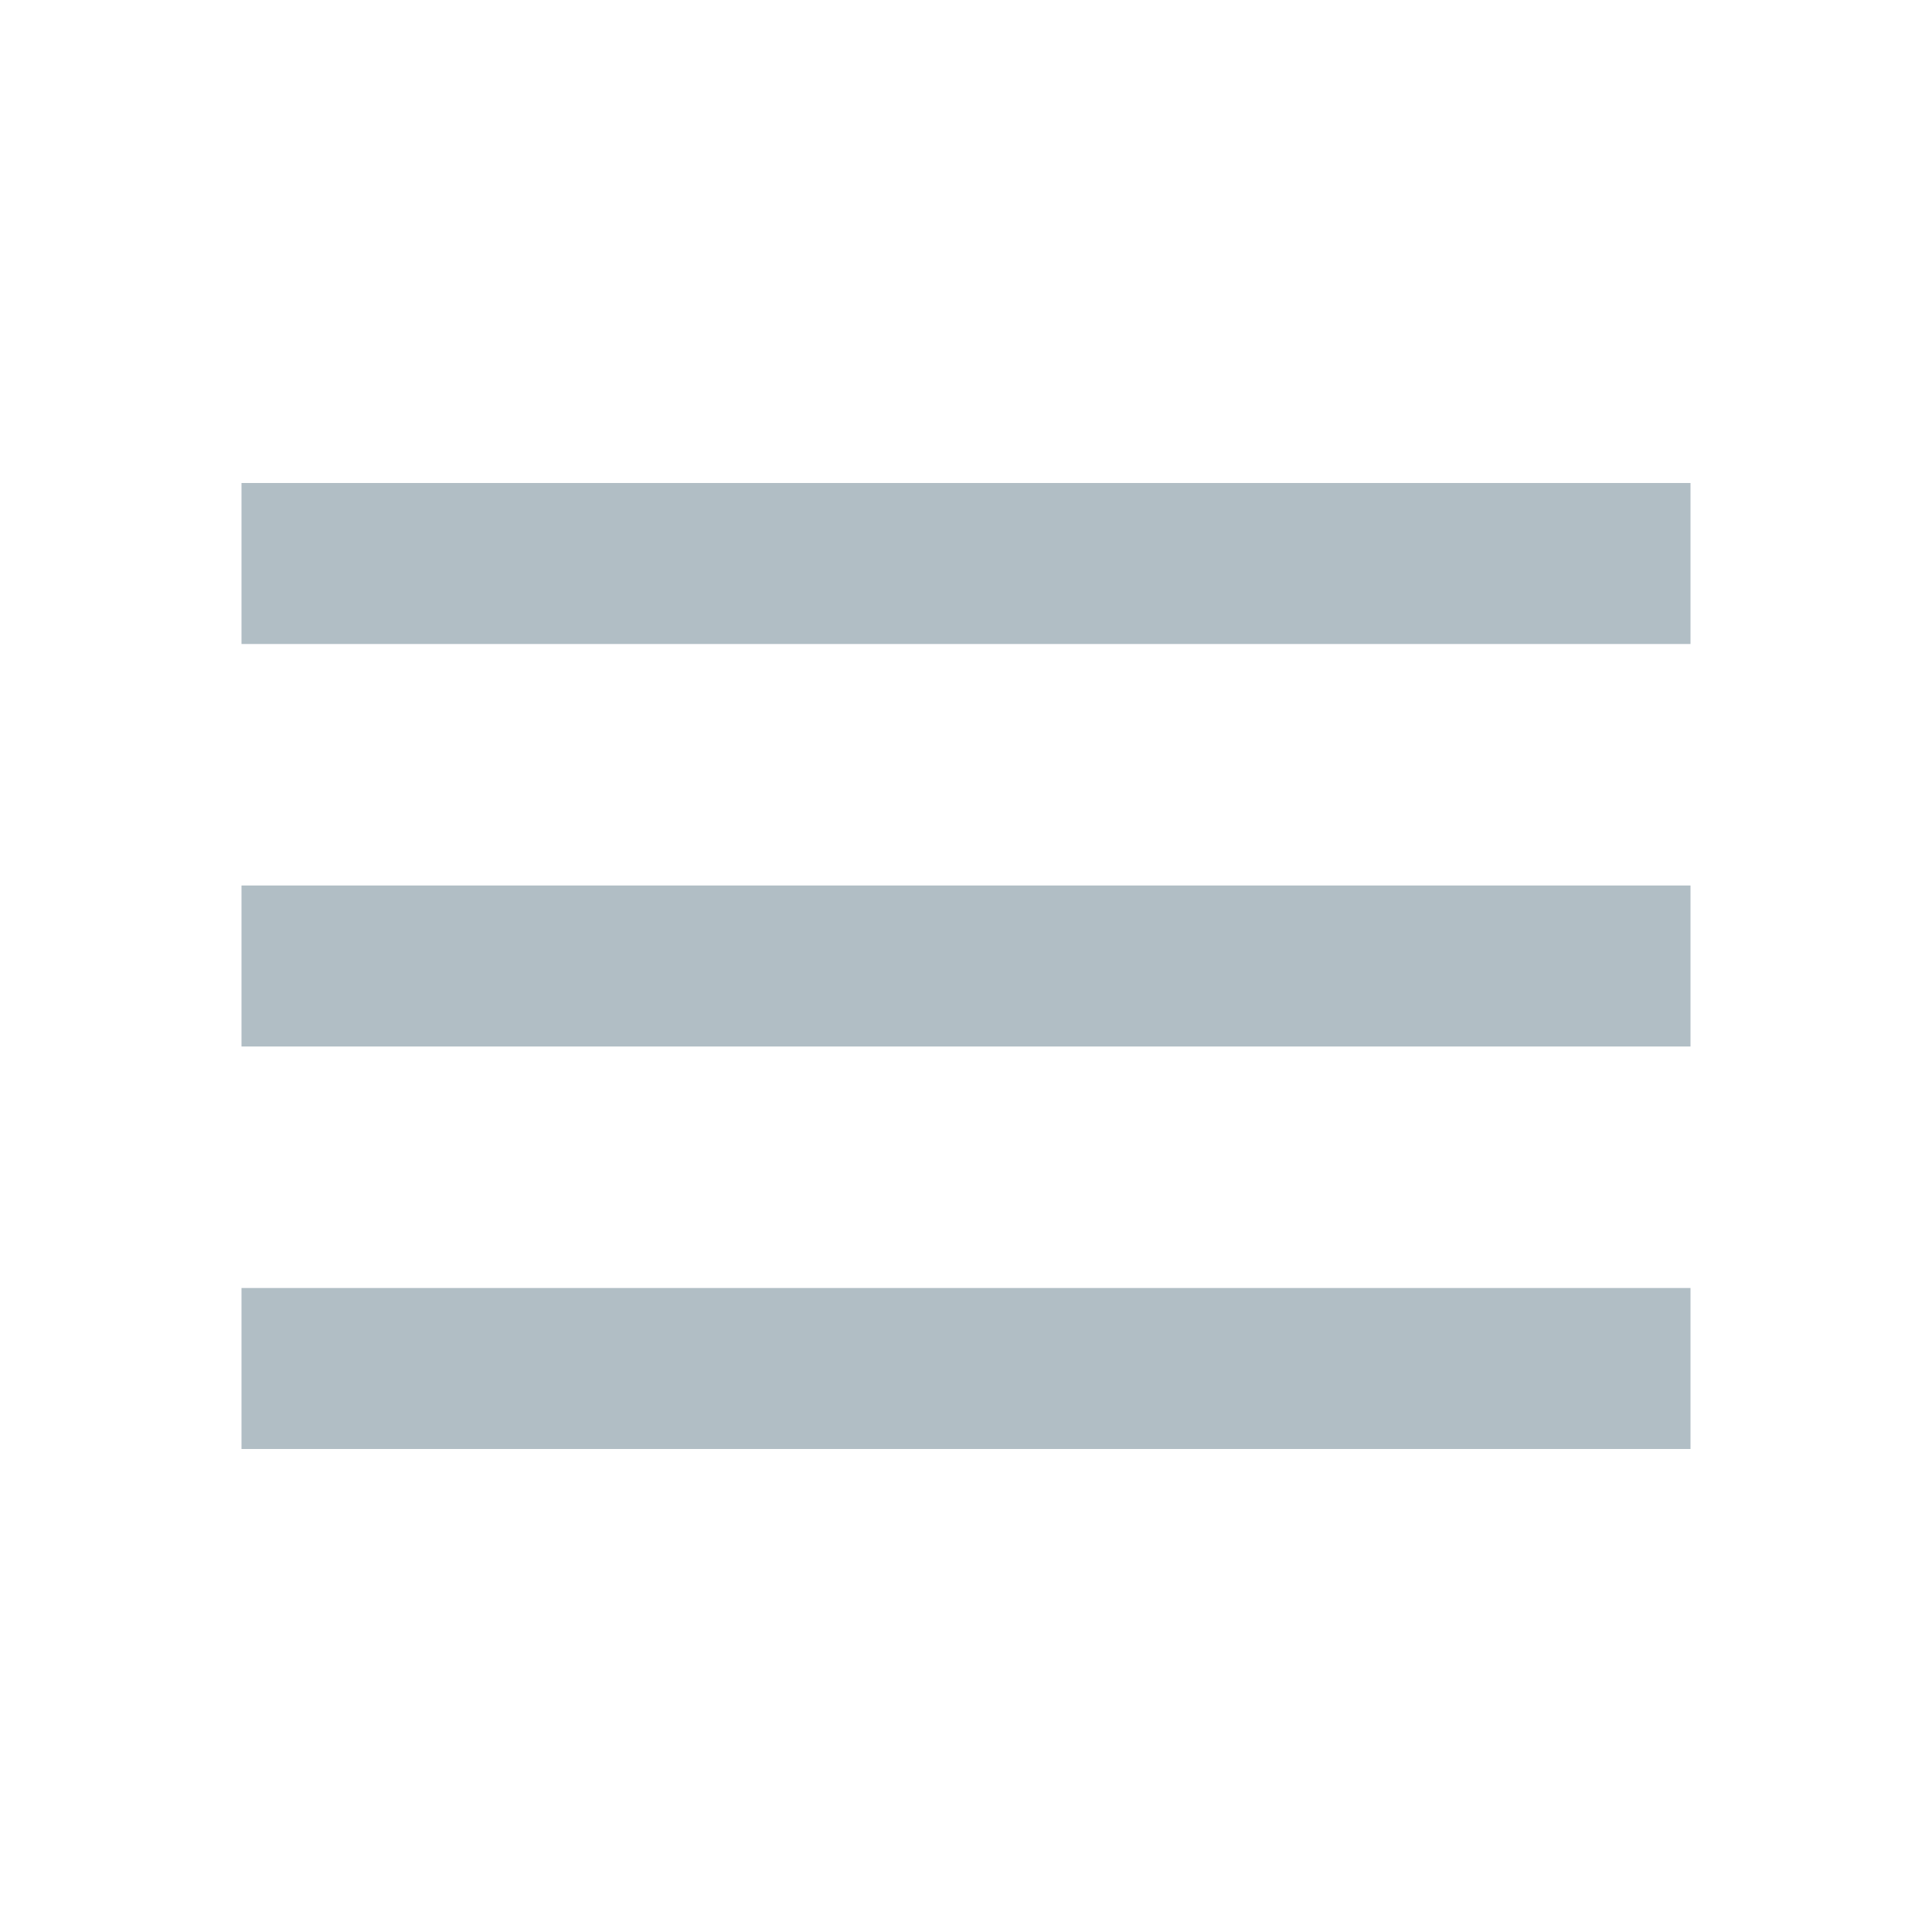
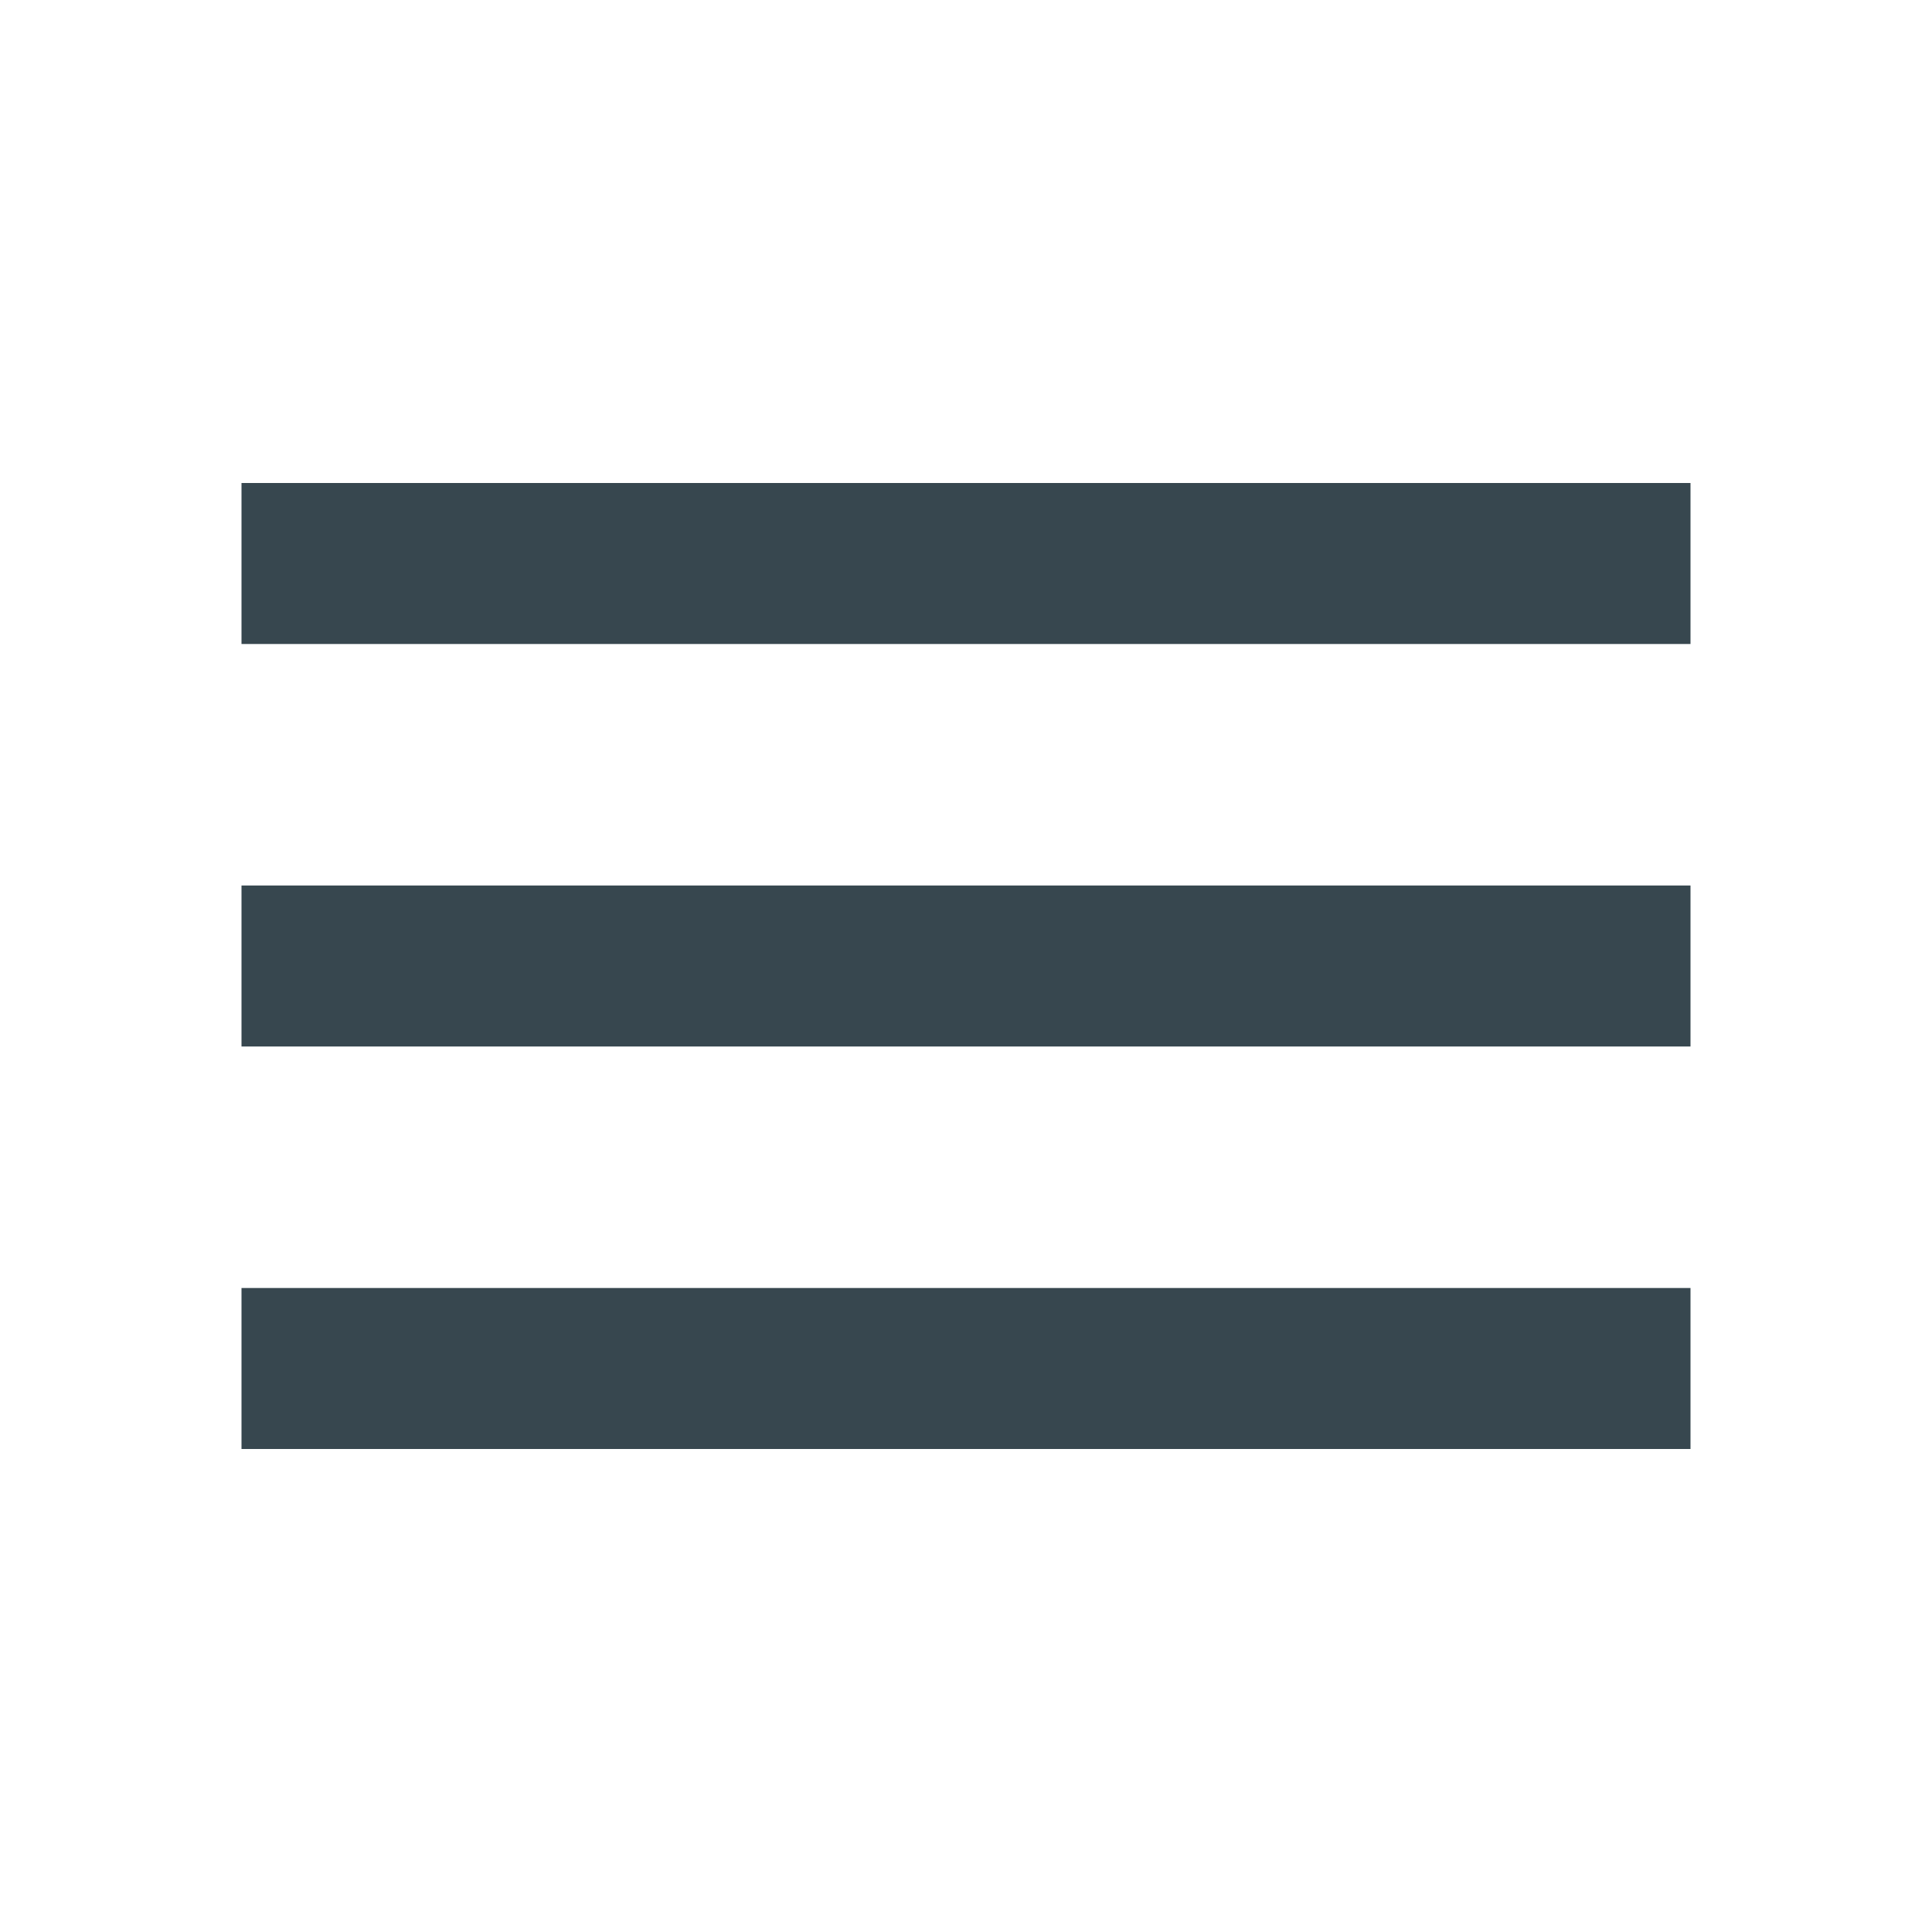
<svg xmlns="http://www.w3.org/2000/svg" id="menu-24px" width="24" height="24" viewBox="0 0 24 24">
  <path id="Path_29" data-name="Path 29" d="M0,0H24V24H0Z" fill="none" />
-   <path id="Path_30" data-name="Path 30" d="M3,18H21V16H3Zm0-5H21V11H3ZM3,6V8H21V6Z" fill="#b1bec5" />
+   <path id="Path_30" data-name="Path 30" d="M3,18H21V16H3Zm0-5H21V11H3ZM3,6V8H21V6Z" fill="#37474f" />
</svg>
